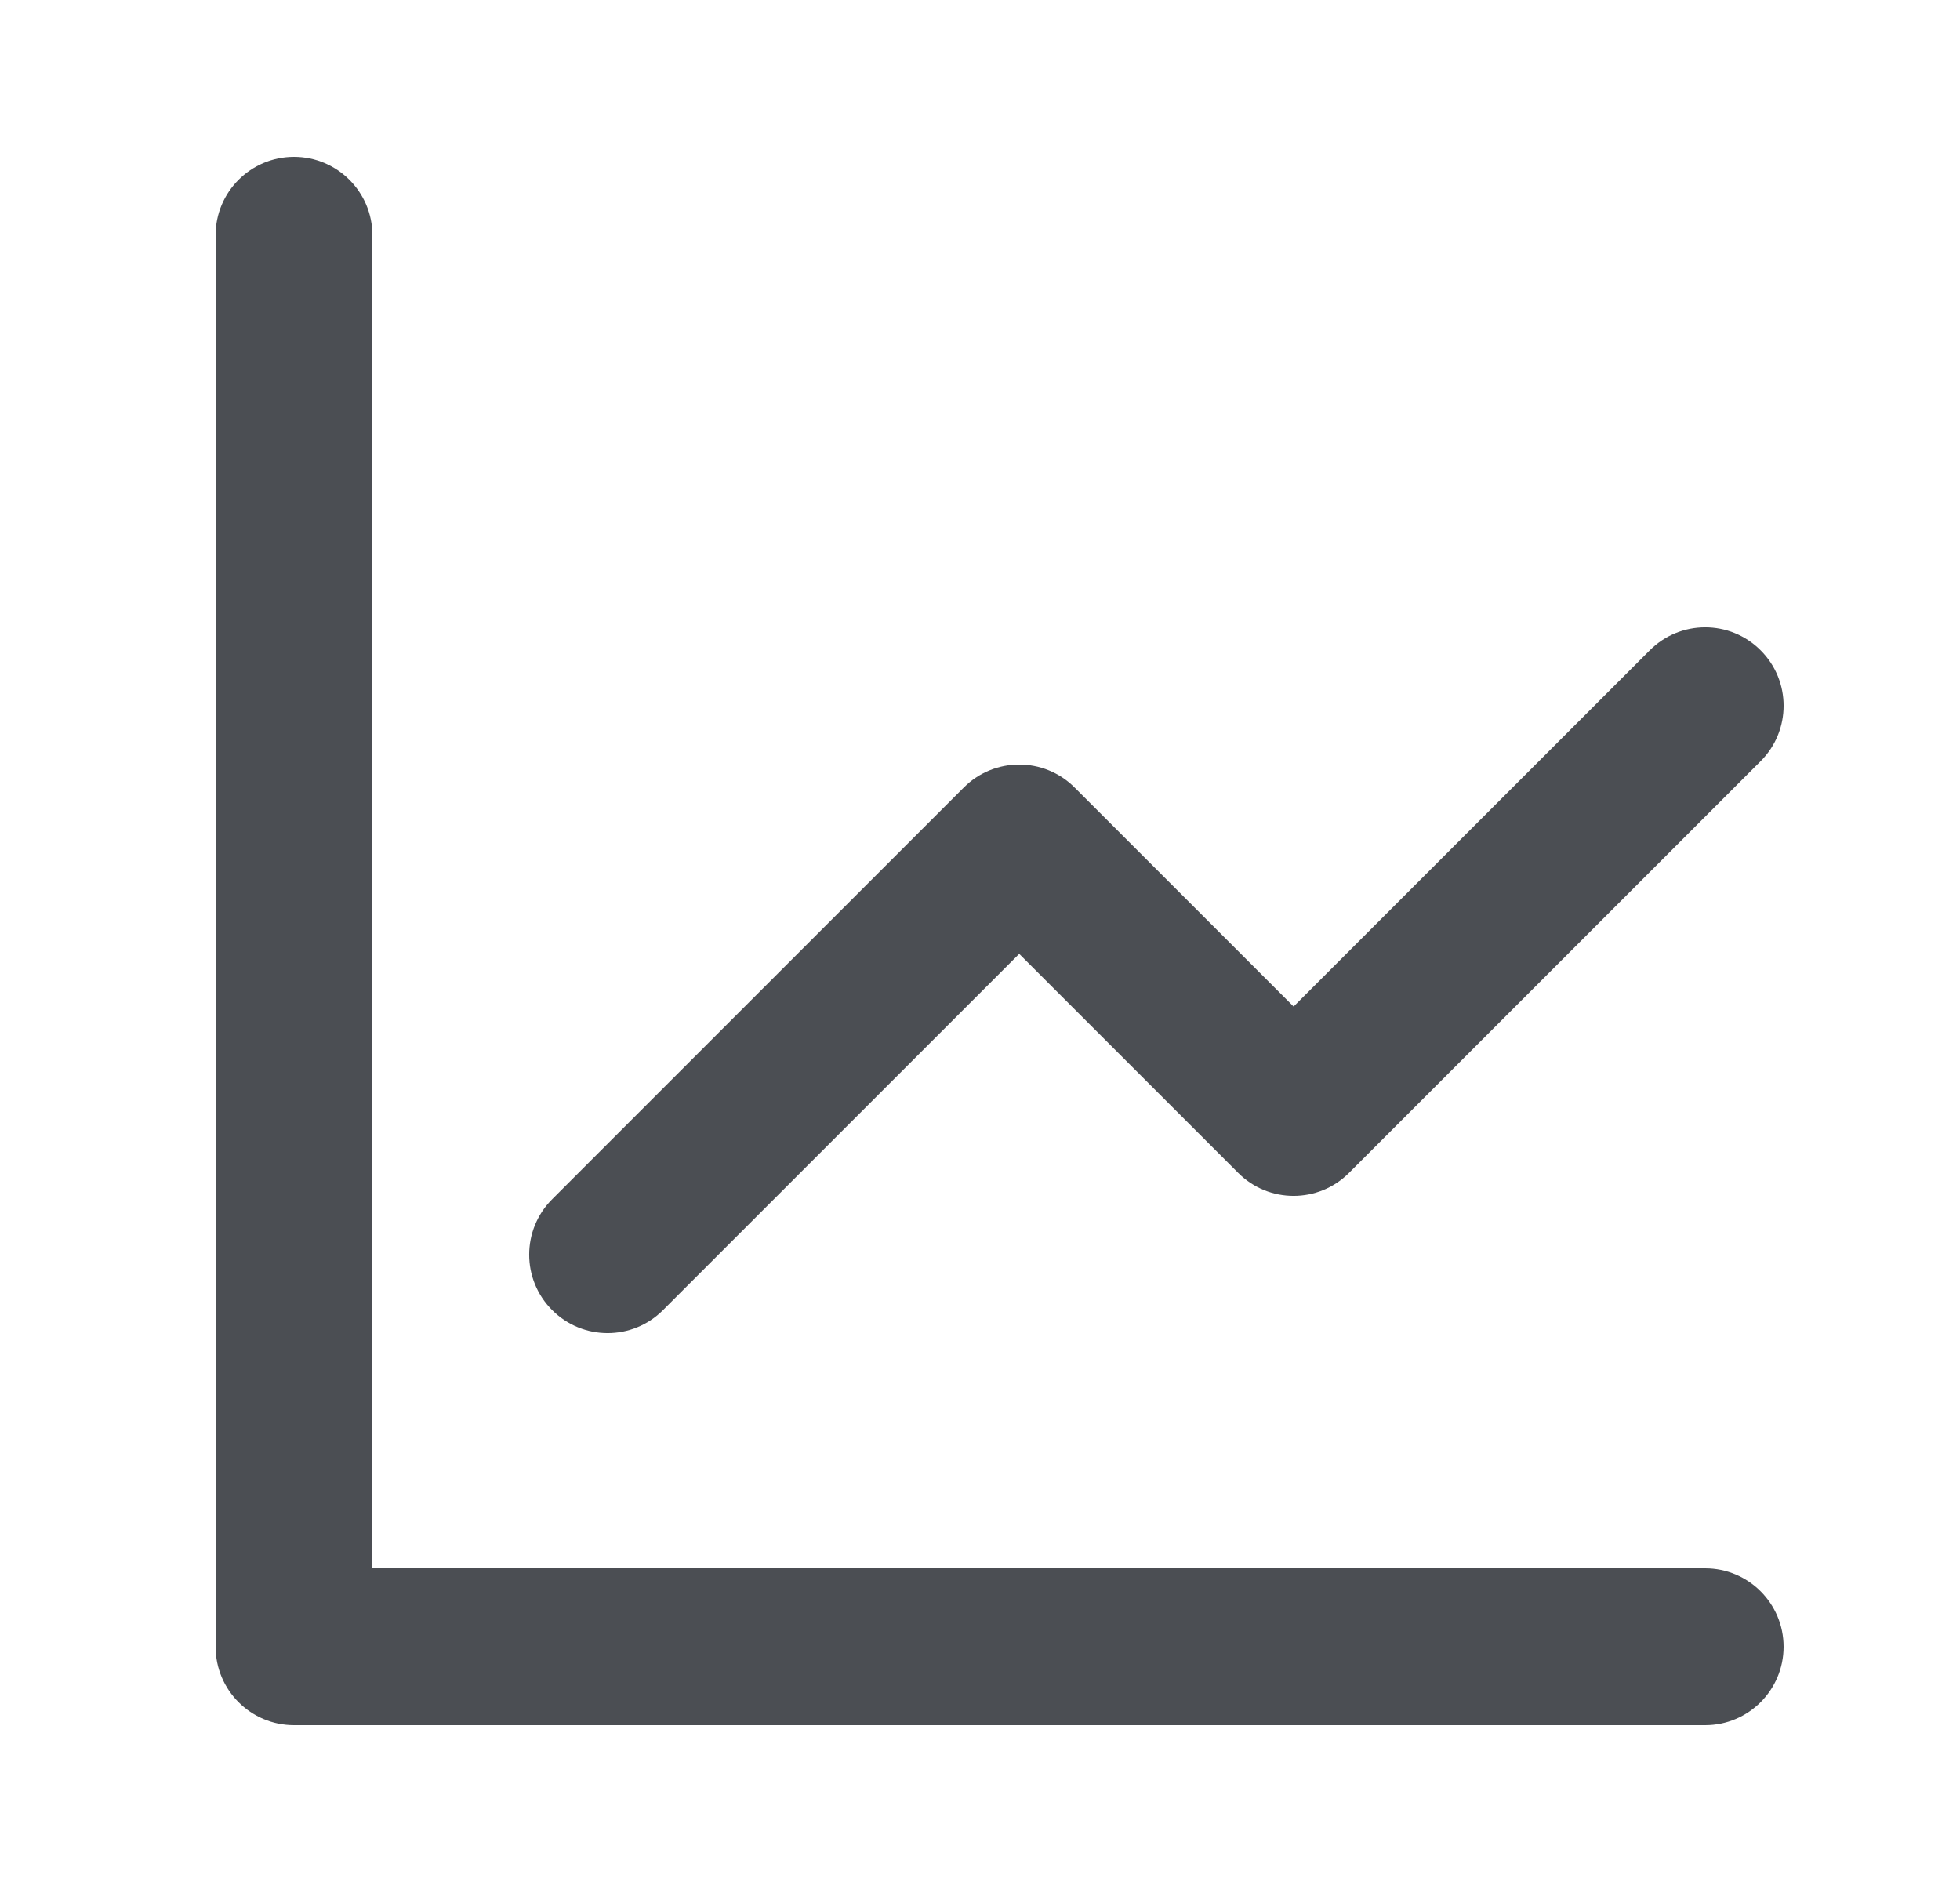
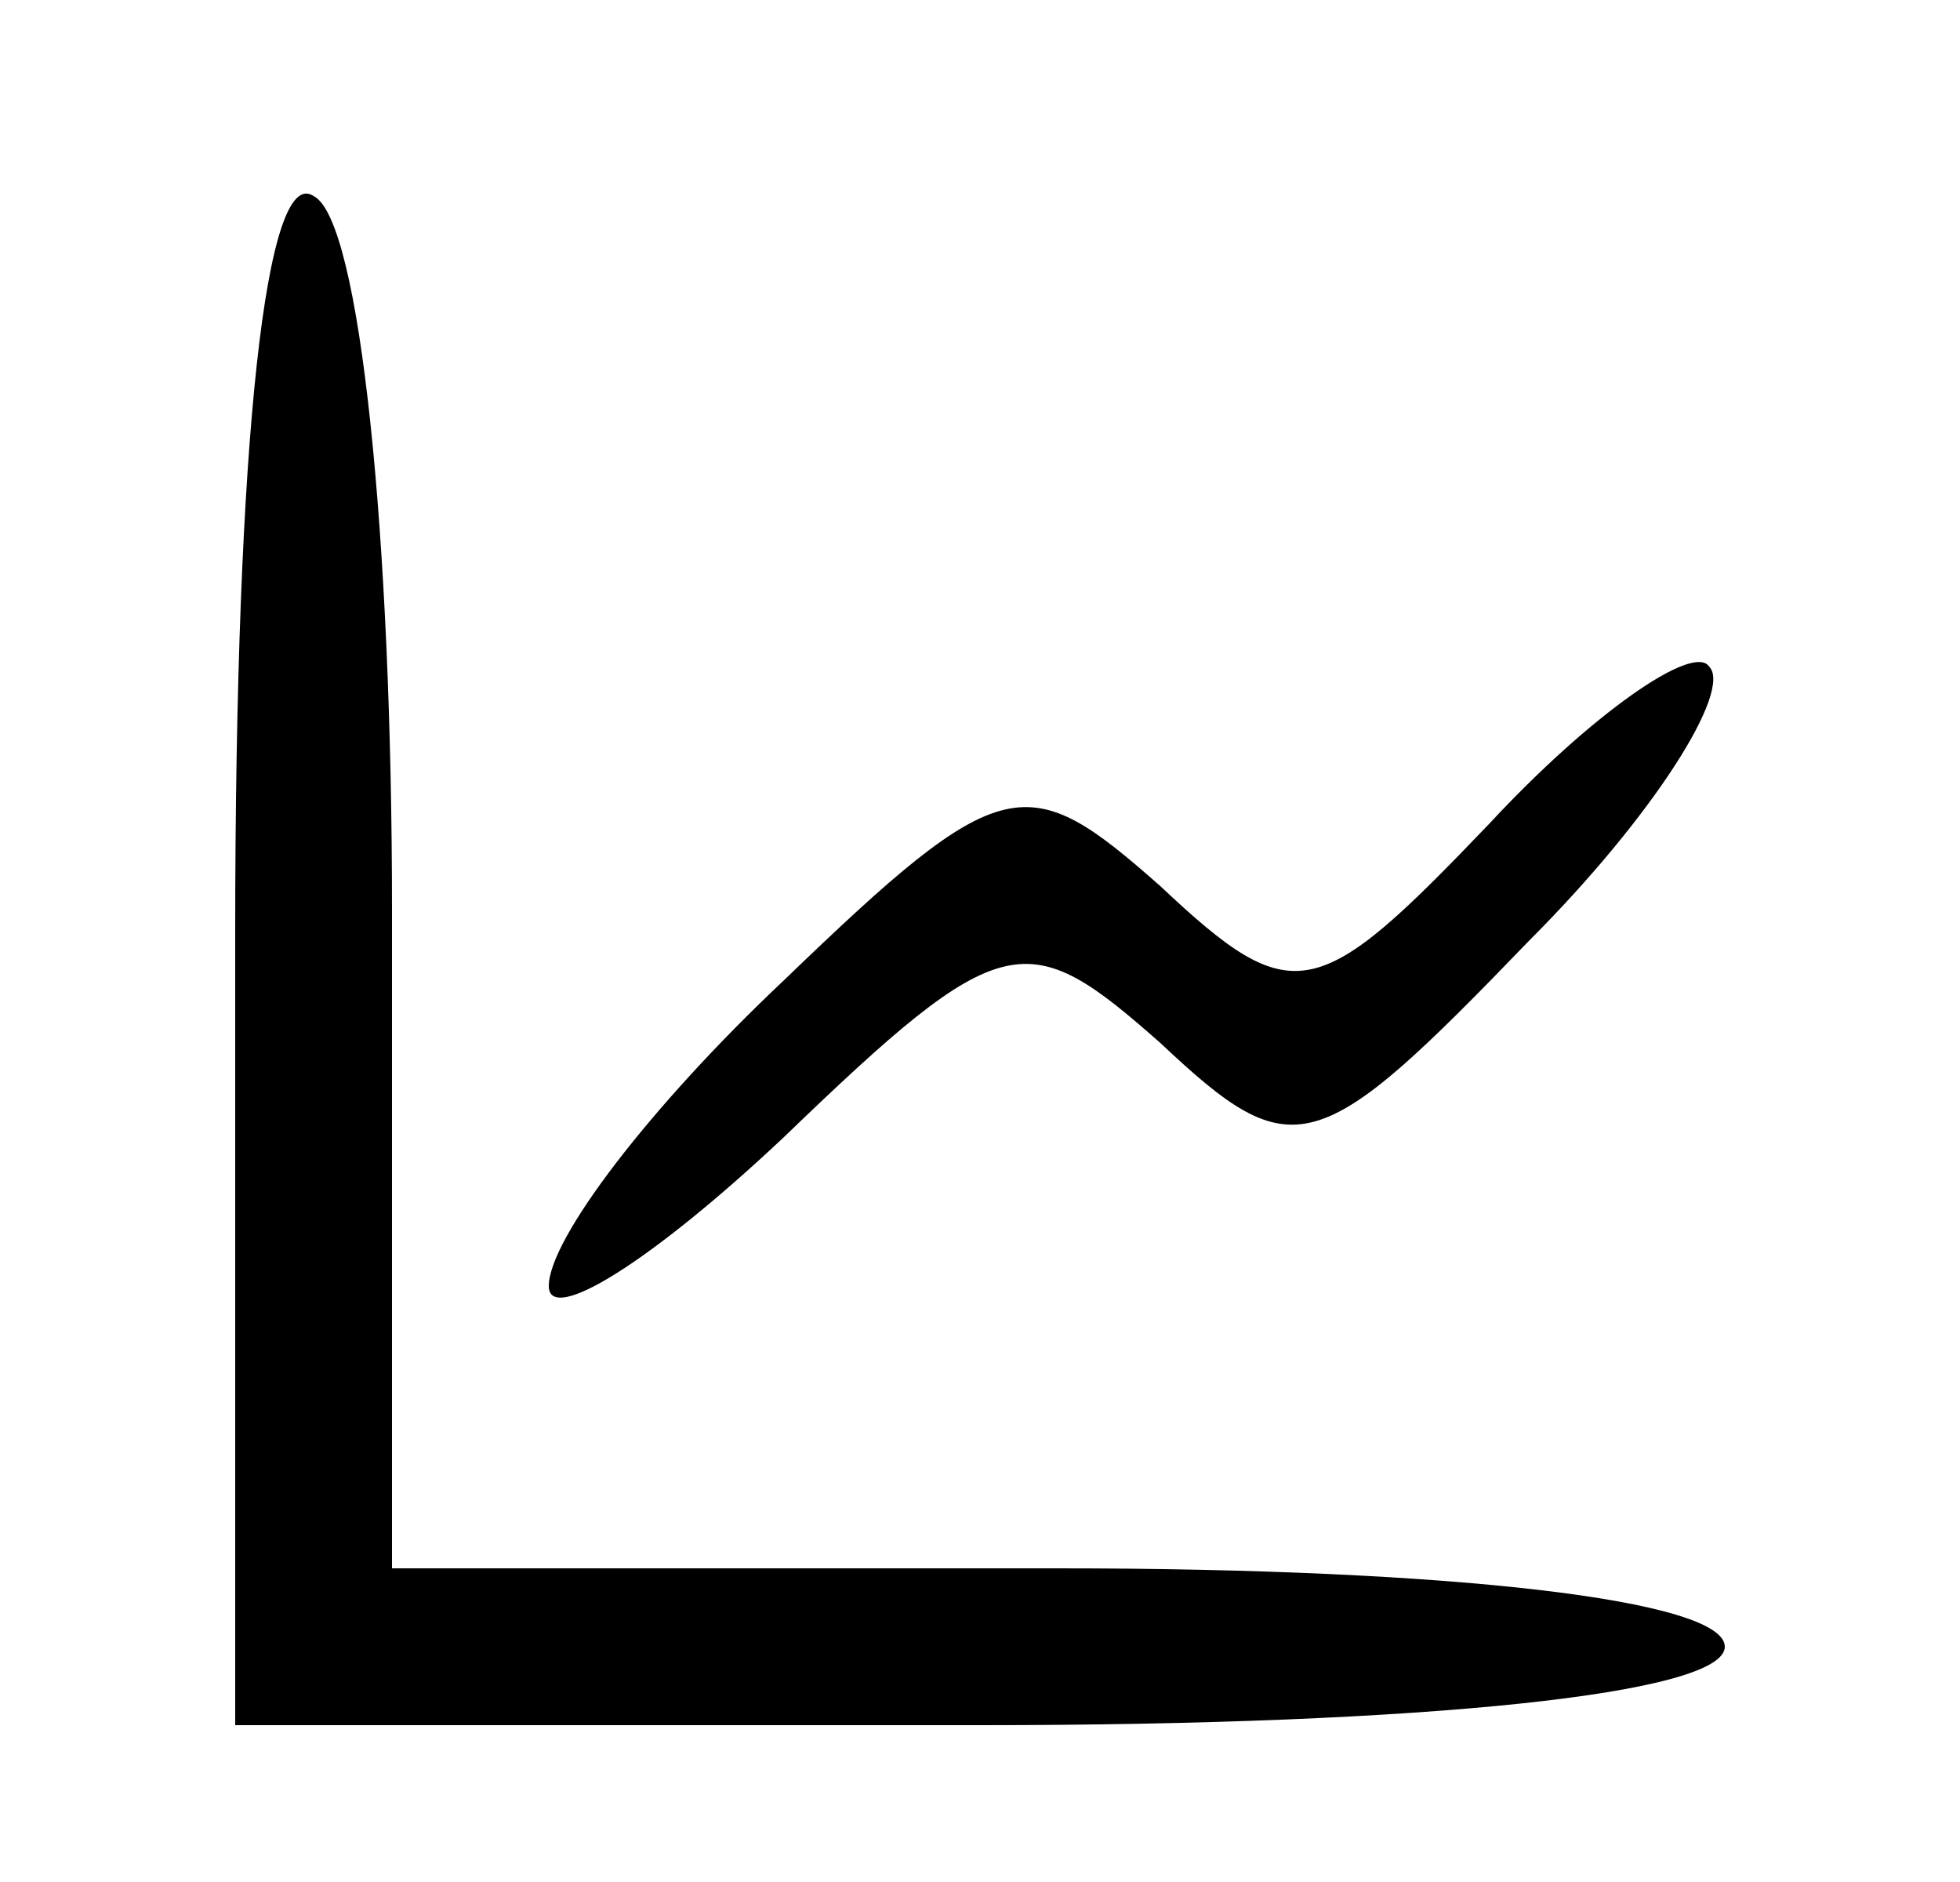
- <svg xmlns="http://www.w3.org/2000/svg" width="25" height="24" viewBox="0 0 25 24" fill="none">
-   <path d="M3.75 22C3.198 22 2.75 21.552 2.75 21V3C2.75 2.448 3.198 2 3.75 2C4.302 2 4.75 2.448 4.75 3L4.75 20H21.75C22.302 20 22.75 20.448 22.75 21C22.75 21.552 22.302 22 21.75 22H3.75Z" fill="#1F2229" fill-opacity="0.8" style="fill:#1F2229;fill:color(display-p3 0.122 0.133 0.161);fill-opacity:0.8;" />
-   <path d="M22.457 9.707C22.848 9.317 22.848 8.683 22.457 8.293C22.067 7.902 21.433 7.902 21.043 8.293L16.5 12.836L13.707 10.043C13.317 9.652 12.683 9.652 12.293 10.043L7.043 15.293C6.652 15.683 6.652 16.317 7.043 16.707C7.433 17.098 8.067 17.098 8.457 16.707L13 12.164L15.793 14.957C16.183 15.348 16.817 15.348 17.207 14.957L22.457 9.707Z" fill="#1F2229" fill-opacity="0.8" style="fill:#1F2229;fill:color(display-p3 0.122 0.133 0.161);fill-opacity:0.8;" />
+ <svg xmlns="http://www.w3.org/2000/svg" version="1.0" width="25pt" height="24pt" viewBox="0 0 25 24" preserveAspectRatio="xMidYMid meet">
+   <g transform="translate(0,24) scale(0.1,-0.1)" fill="#000000" stroke="none">
+     <path d="M30 121 l0 -101 95 0 c57 0 95 4 95 10 0 6 -35 10 -85 10 l-85 0 0 84 c0 47 -4 88 -10 91 -6 4 -10 -30 -10 -94z" />
+     <path d="M190 135 c-22 -23 -25 -24 -42 -8 -17 15 -20 15 -48 -12 -17 -16 -30 -33 -30 -39 0 -5 13 3 30 19 28 27 31 27 48 12 17 -16 20 -15 47 13 16 16 26 32 23 35 -2 3 -15 -6 -28 -20z" />
+   </g>
</svg>
